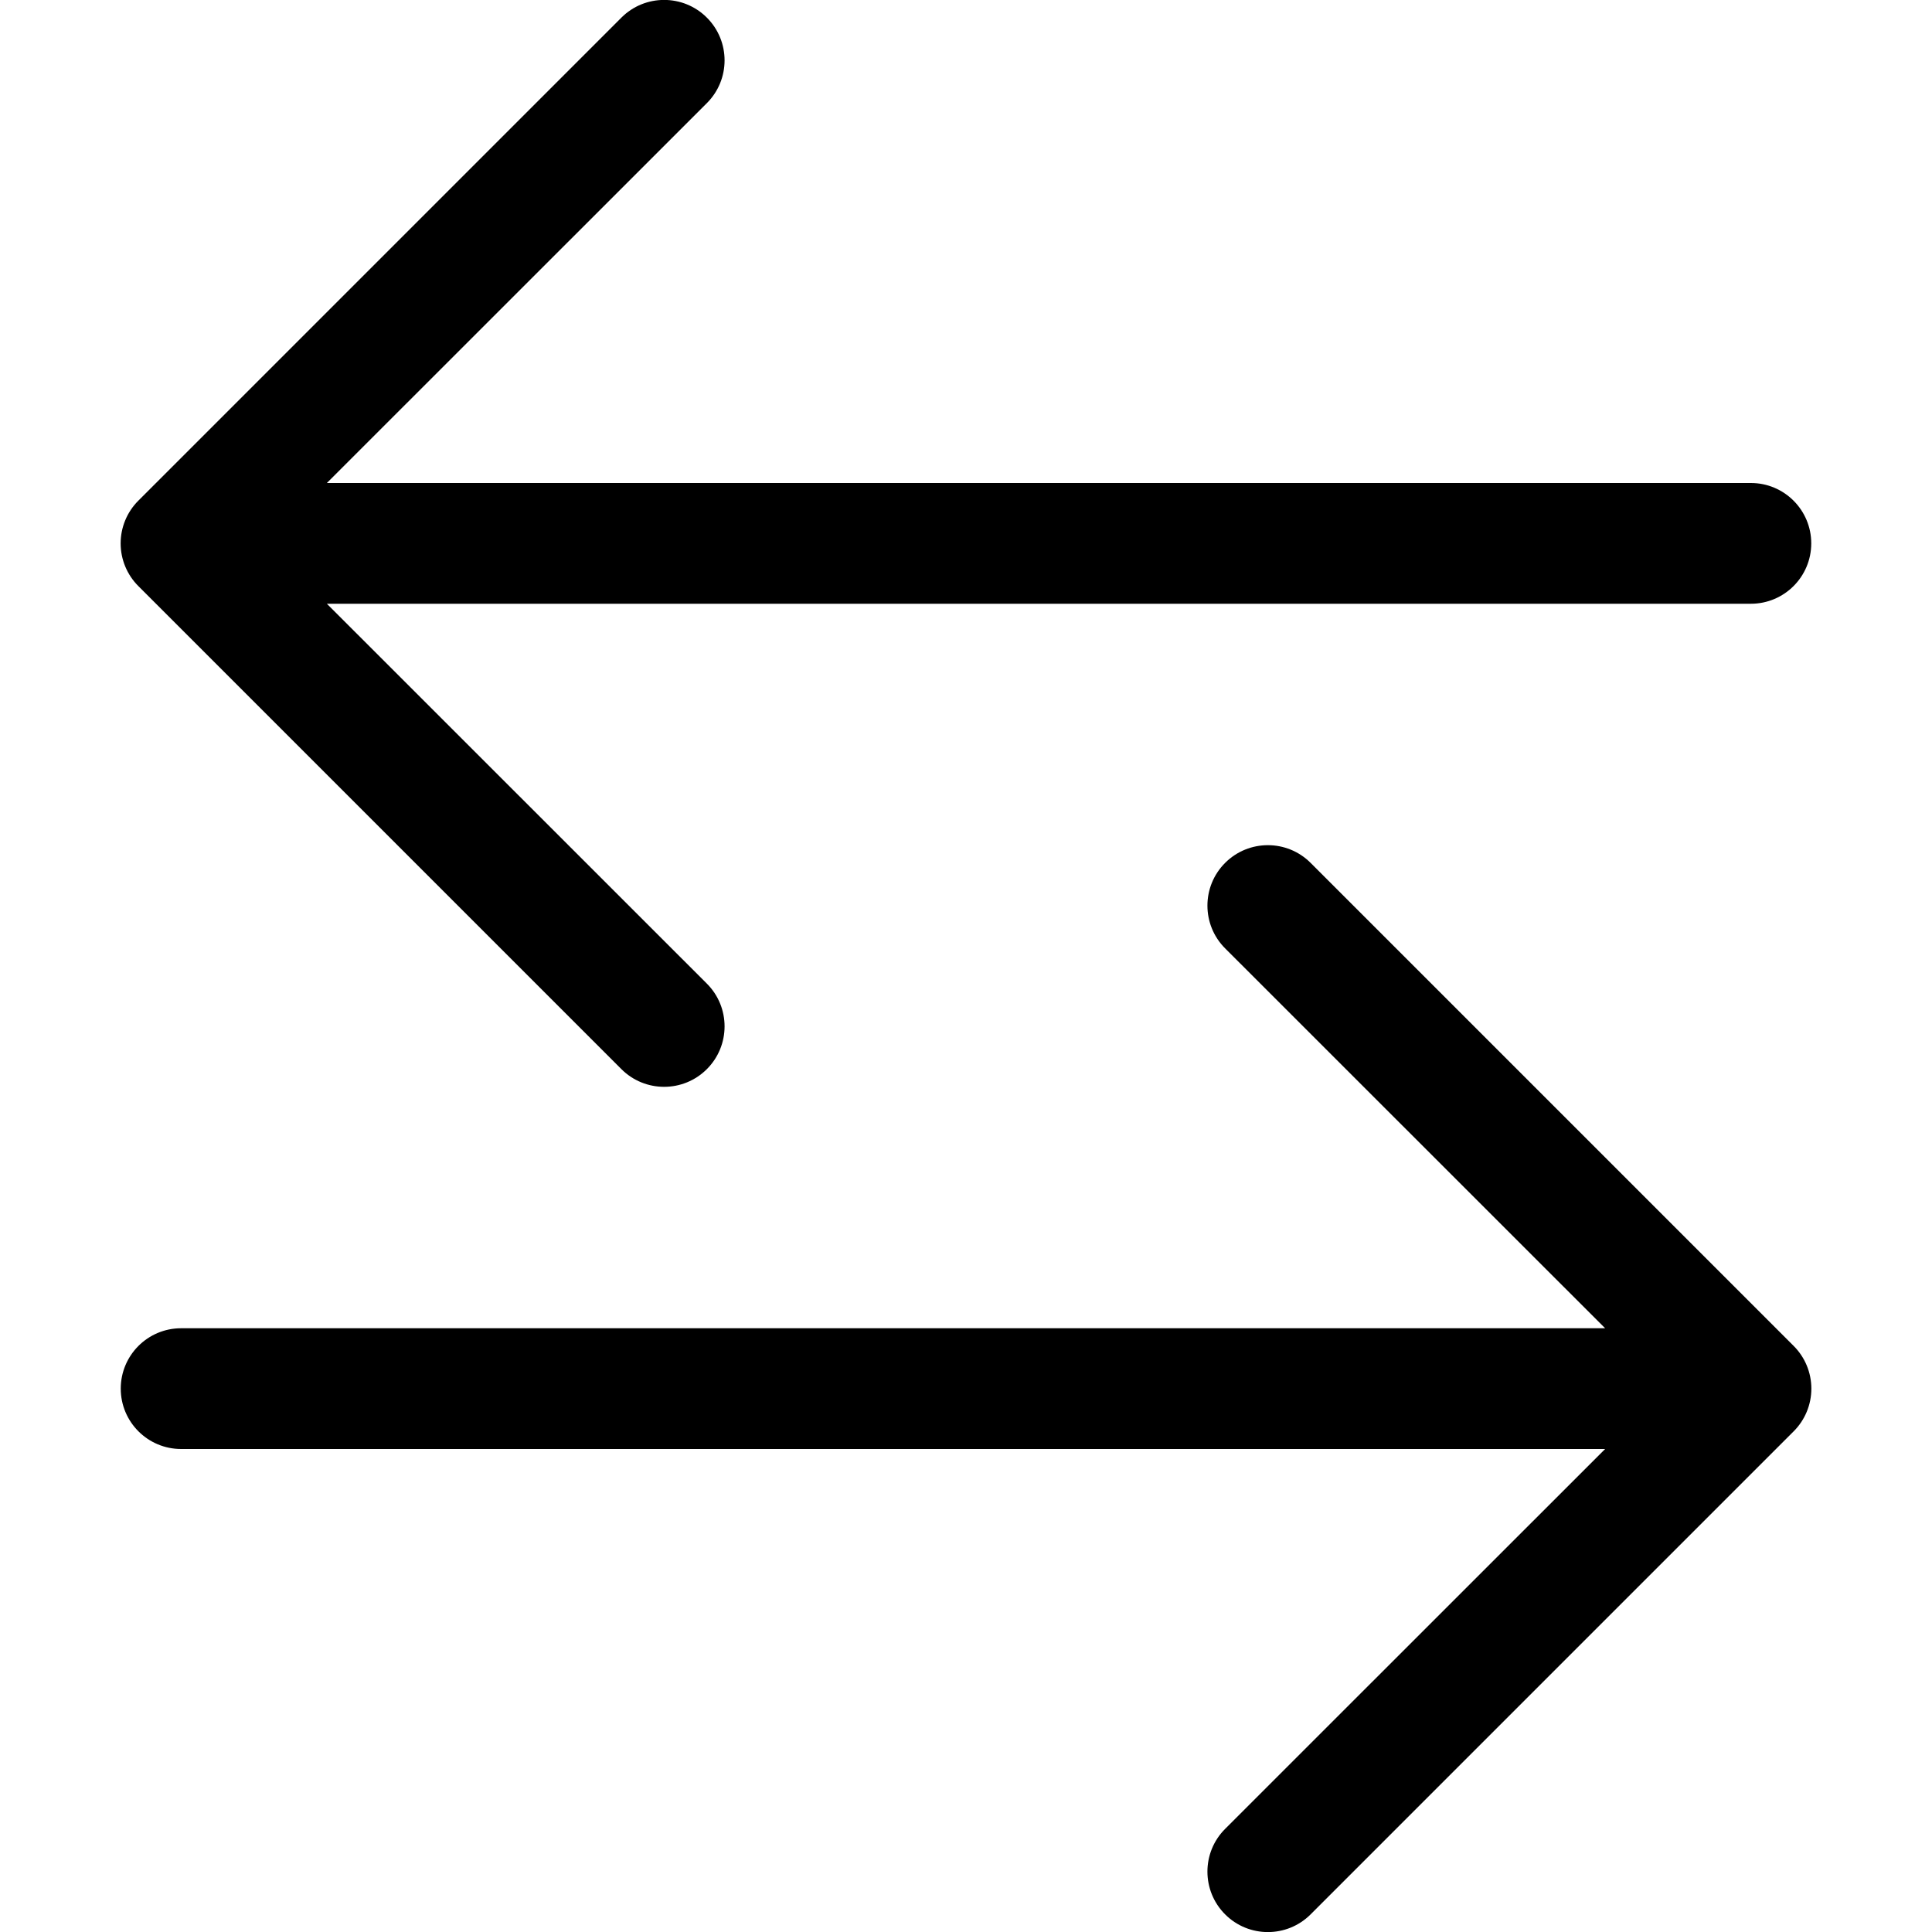
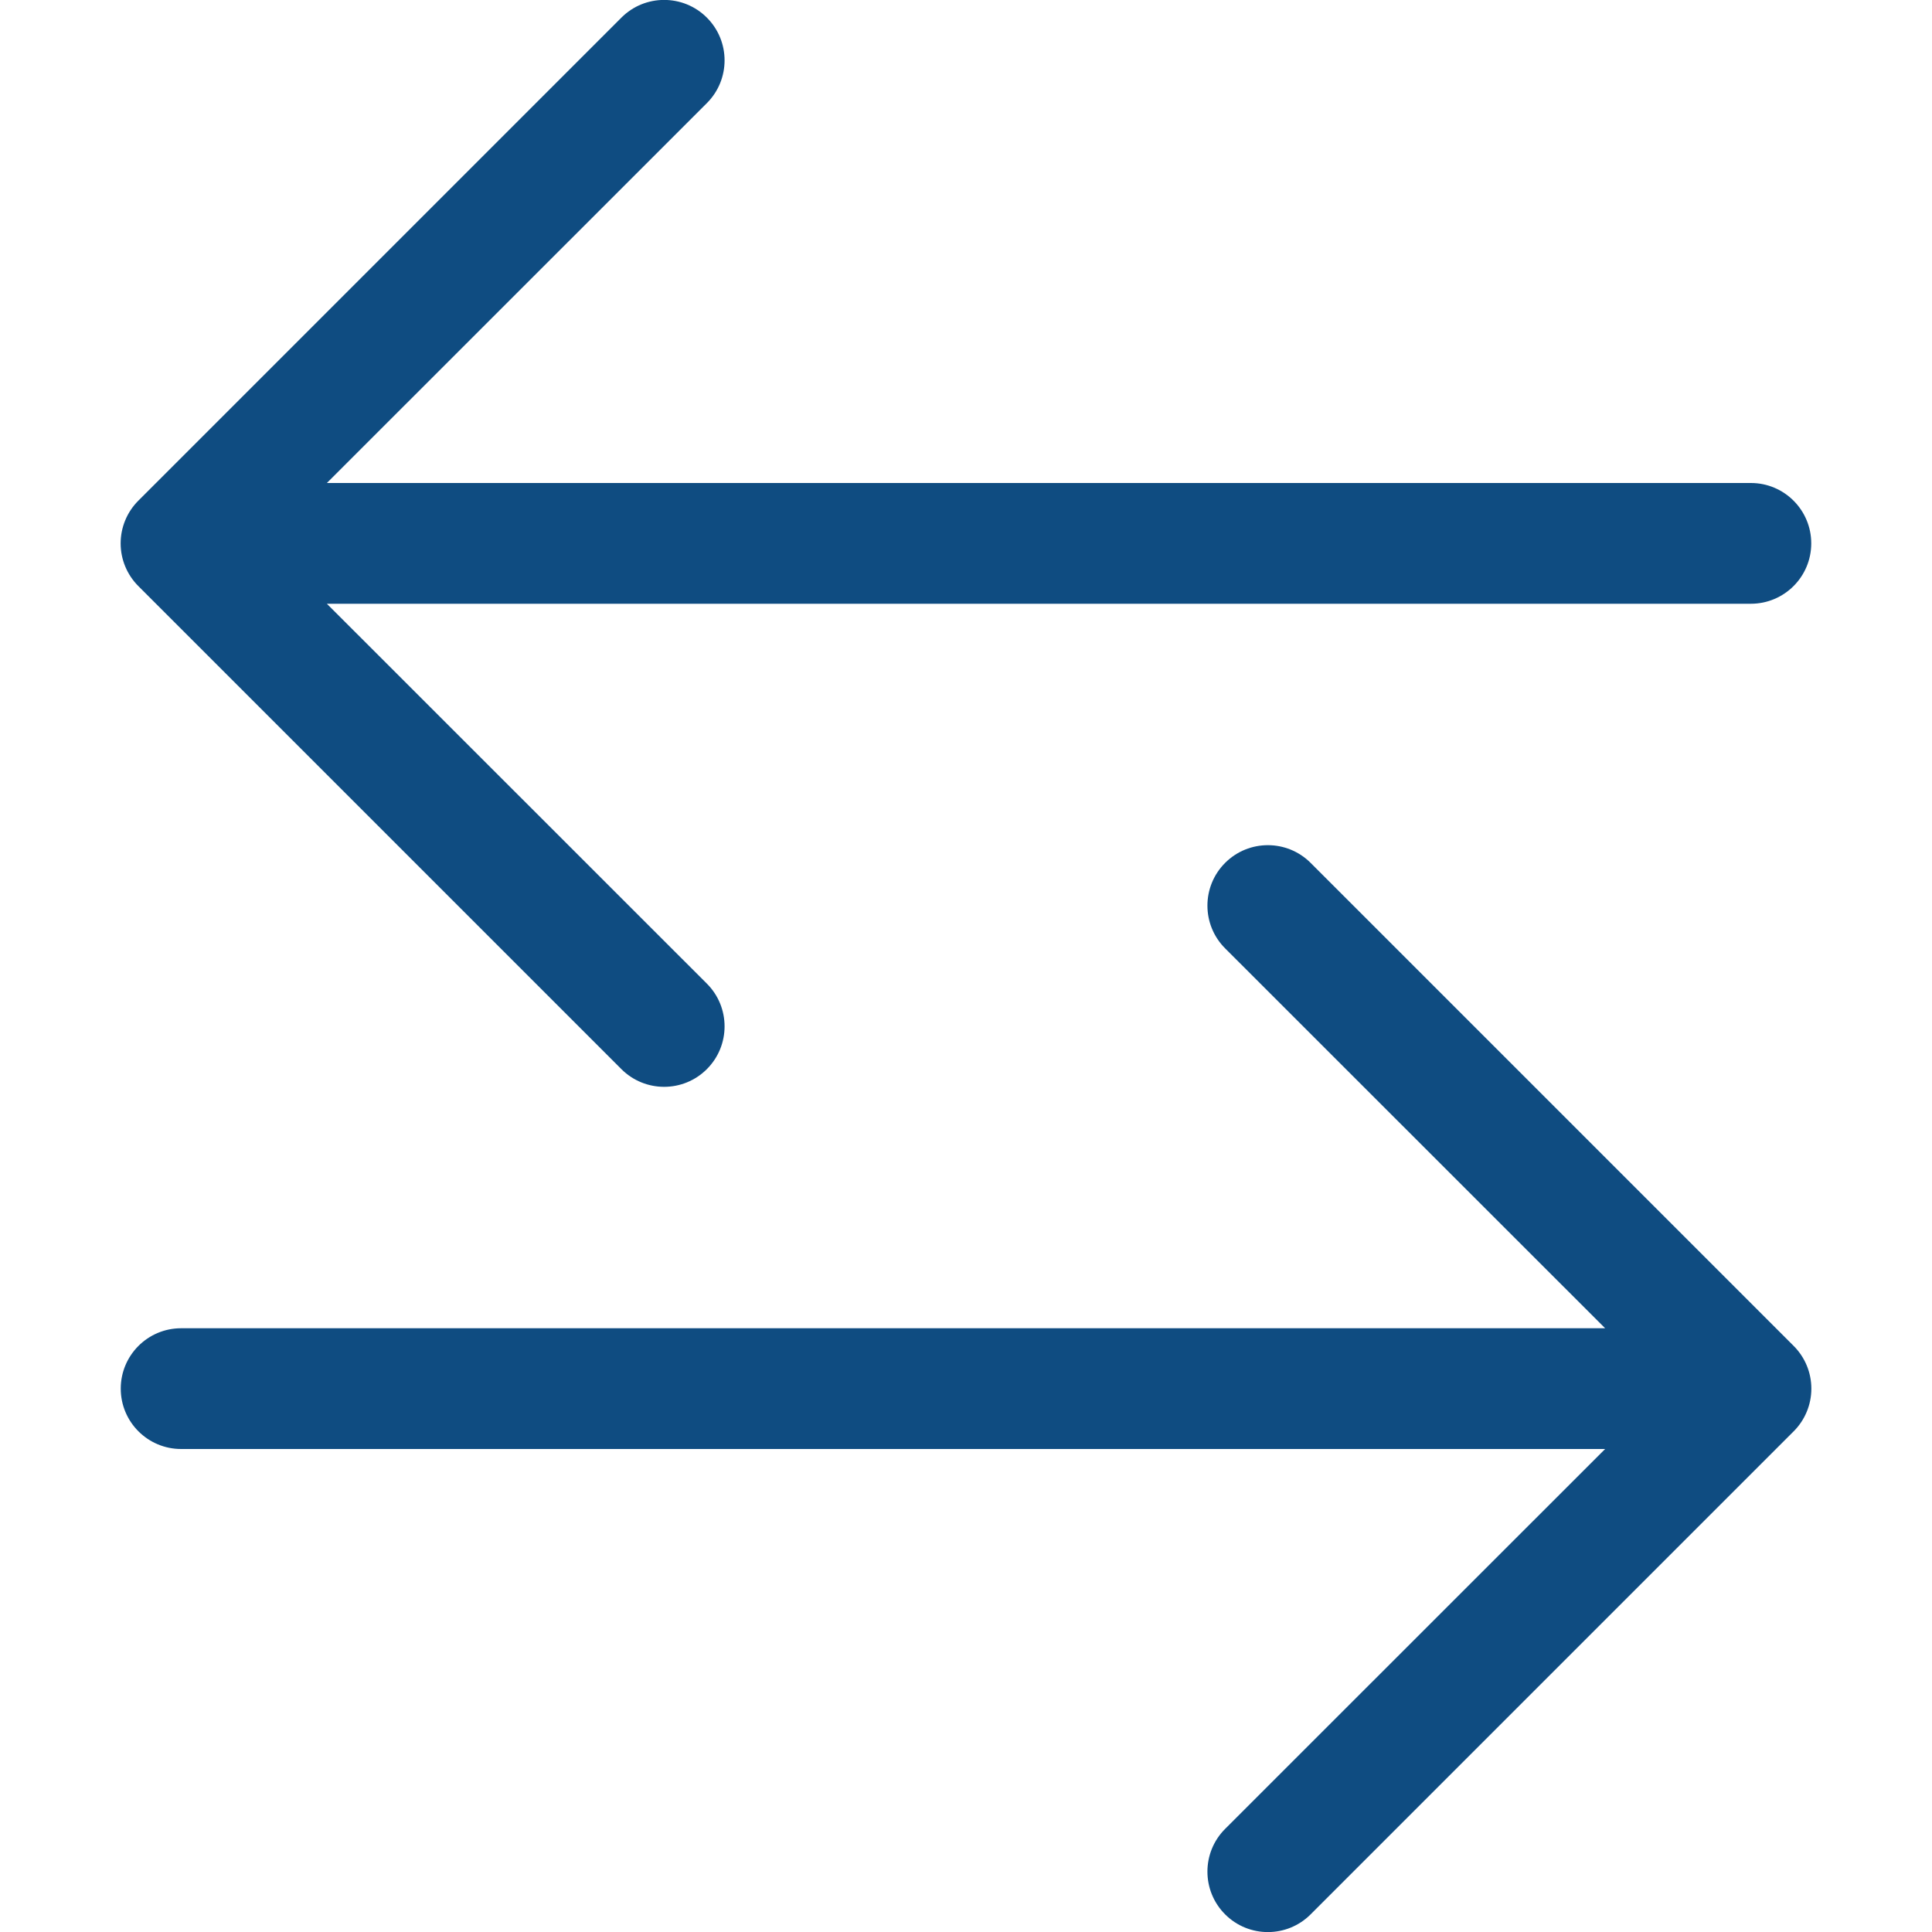
- <svg xmlns="http://www.w3.org/2000/svg" width="16" height="16" fill="currentColor" class="bi bi-arrow-left-right" viewBox="0 0 16 16">
+ <svg xmlns="http://www.w3.org/2000/svg" width="16" height="16" fill="#0F4C81" class="bi bi-arrow-left-right" viewBox="0 0 16 16">
  <path fill-rule="evenodd" d="M1 11.5a.5.5 0 0 0 .5.5h11.793l-3.147 3.146a.5.5 0 0 0 .708.708l4-4a.5.5 0 0 0 0-.708l-4-4a.5.5 0 0 0-.708.708L13.293 11H1.5a.5.5 0 0 0-.5.5m14-7a.5.5 0 0 1-.5.5H2.707l3.147 3.146a.5.5 0 1 1-.708.708l-4-4a.5.5 0 0 1 0-.708l4-4a.5.5 0 1 1 .708.708L2.707 4H14.5a.5.5 0 0 1 .5.5" />
</svg>
